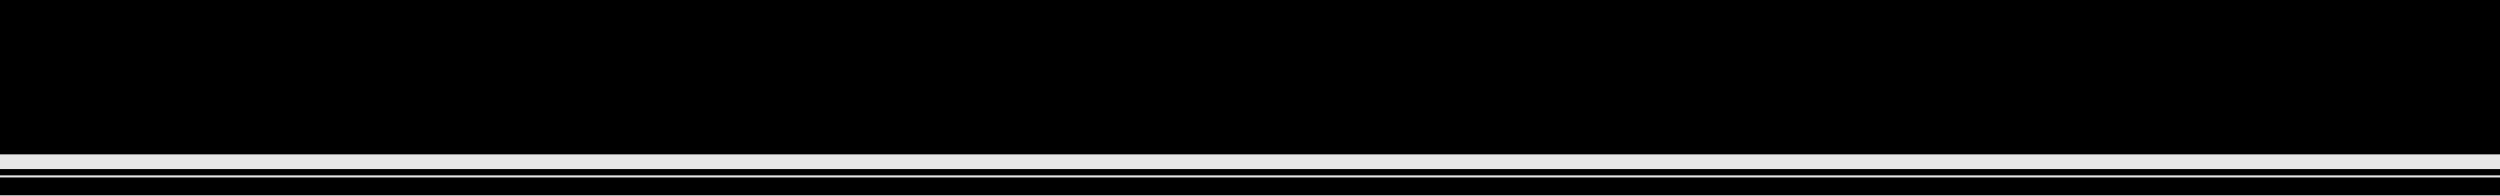
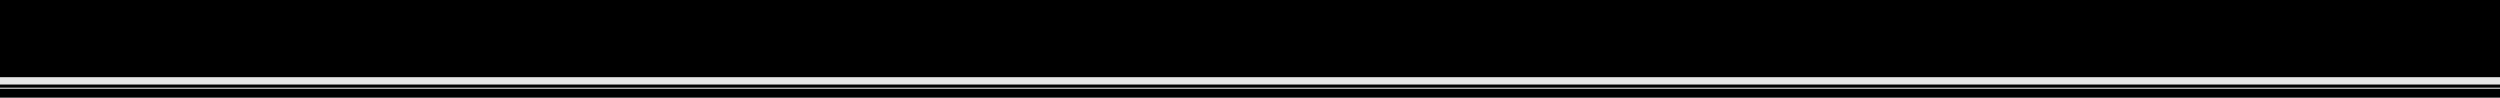
- <svg xmlns="http://www.w3.org/2000/svg" width="1920" height="150" viewBox="0 0 1920 150" fill="none">
-   <rect width="1920" height="150" fill="black" />
-   <rect y="134.677" width="1920" height="1.613" fill="#E6E6E6" />
-   <rect y="118.548" width="1920" height="11.29" fill="#E6E6E6" />
+ <svg xmlns="http://www.w3.org/2000/svg" width="3840" height="150" viewBox="0 0 3840 150" fill="none">
+   <rect width="3840" height="150" fill="black" />
+   <rect y="134.677" width="3840" height="1.613" fill="#E6E6E6" />
+   <rect y="118.548" width="3840" height="11.29" fill="#E6E6E6" />
</svg>
